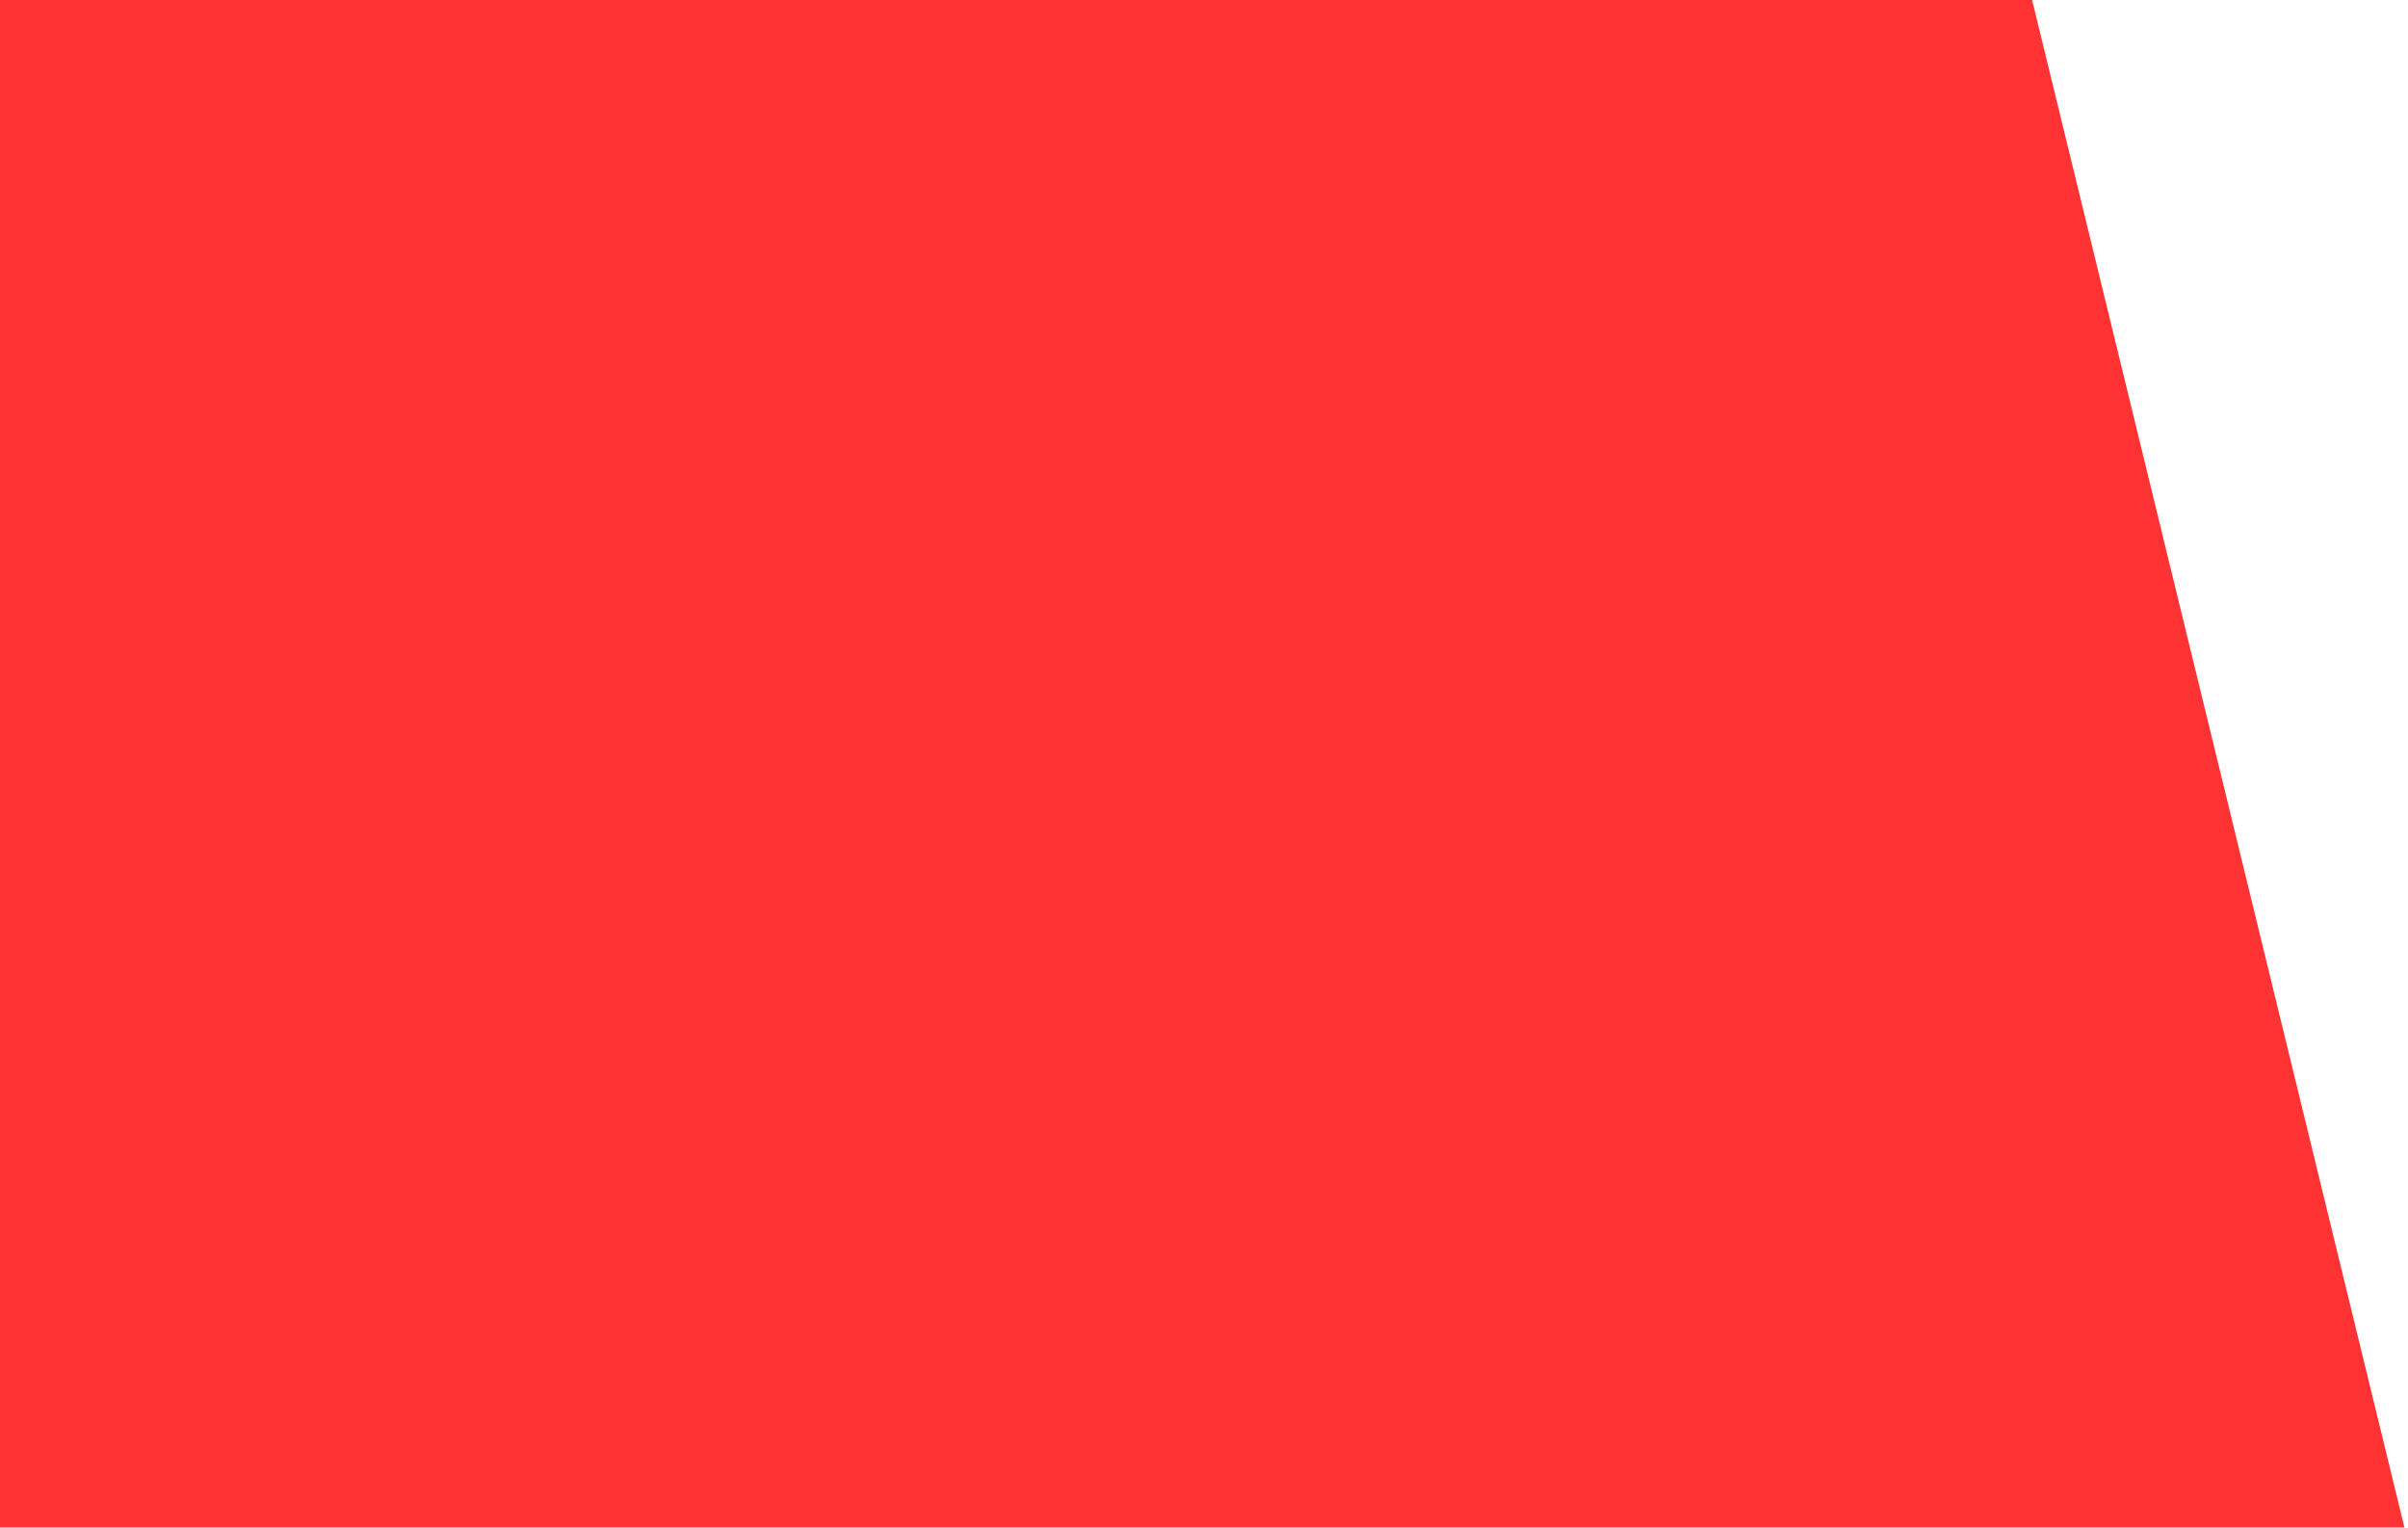
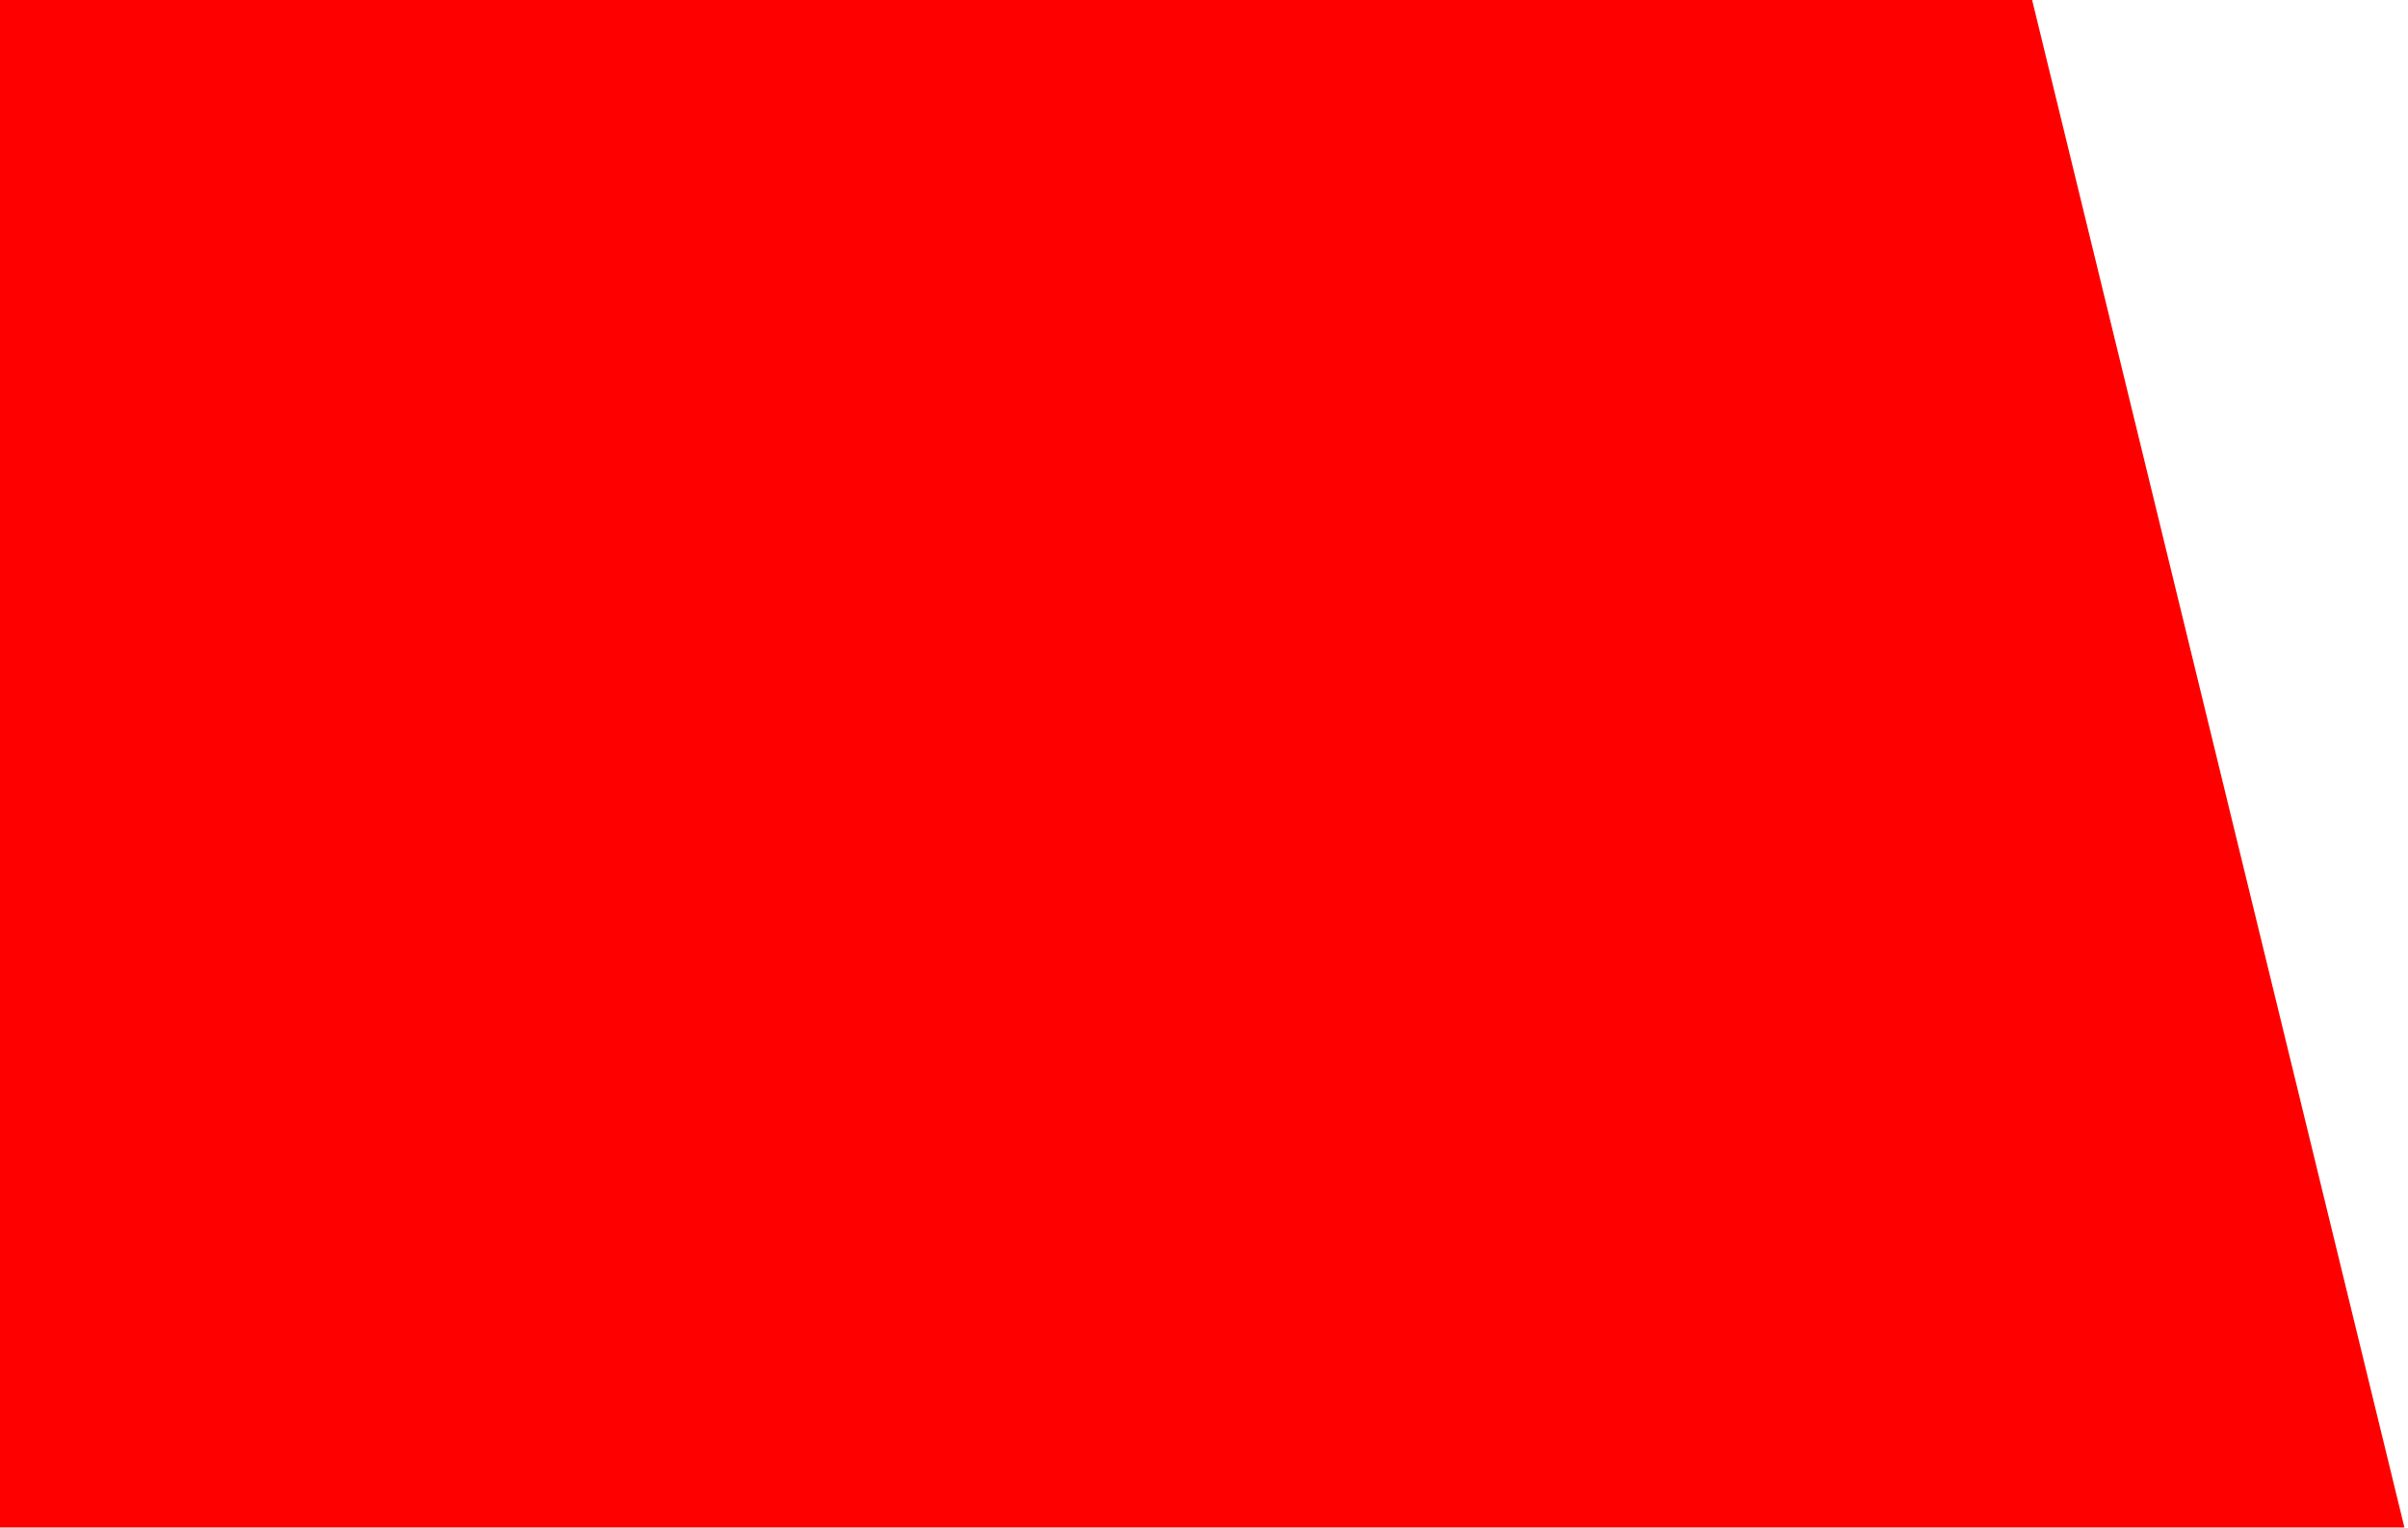
<svg xmlns="http://www.w3.org/2000/svg" version="1.1" id="Layer_1" x="0px" y="0px" width="410px" height="260px" viewBox="0 0 410 260" enable-background="new 0 0 410 260" xml:space="preserve">
-   <path fill-opacity="0.8" fill="#FF0000" d="M409.389,260H0V0h346L409.389,260z" />
+   <path fill="#FF0000" d="M409.389,260H0V0h346L409.389,260z" />
</svg>
